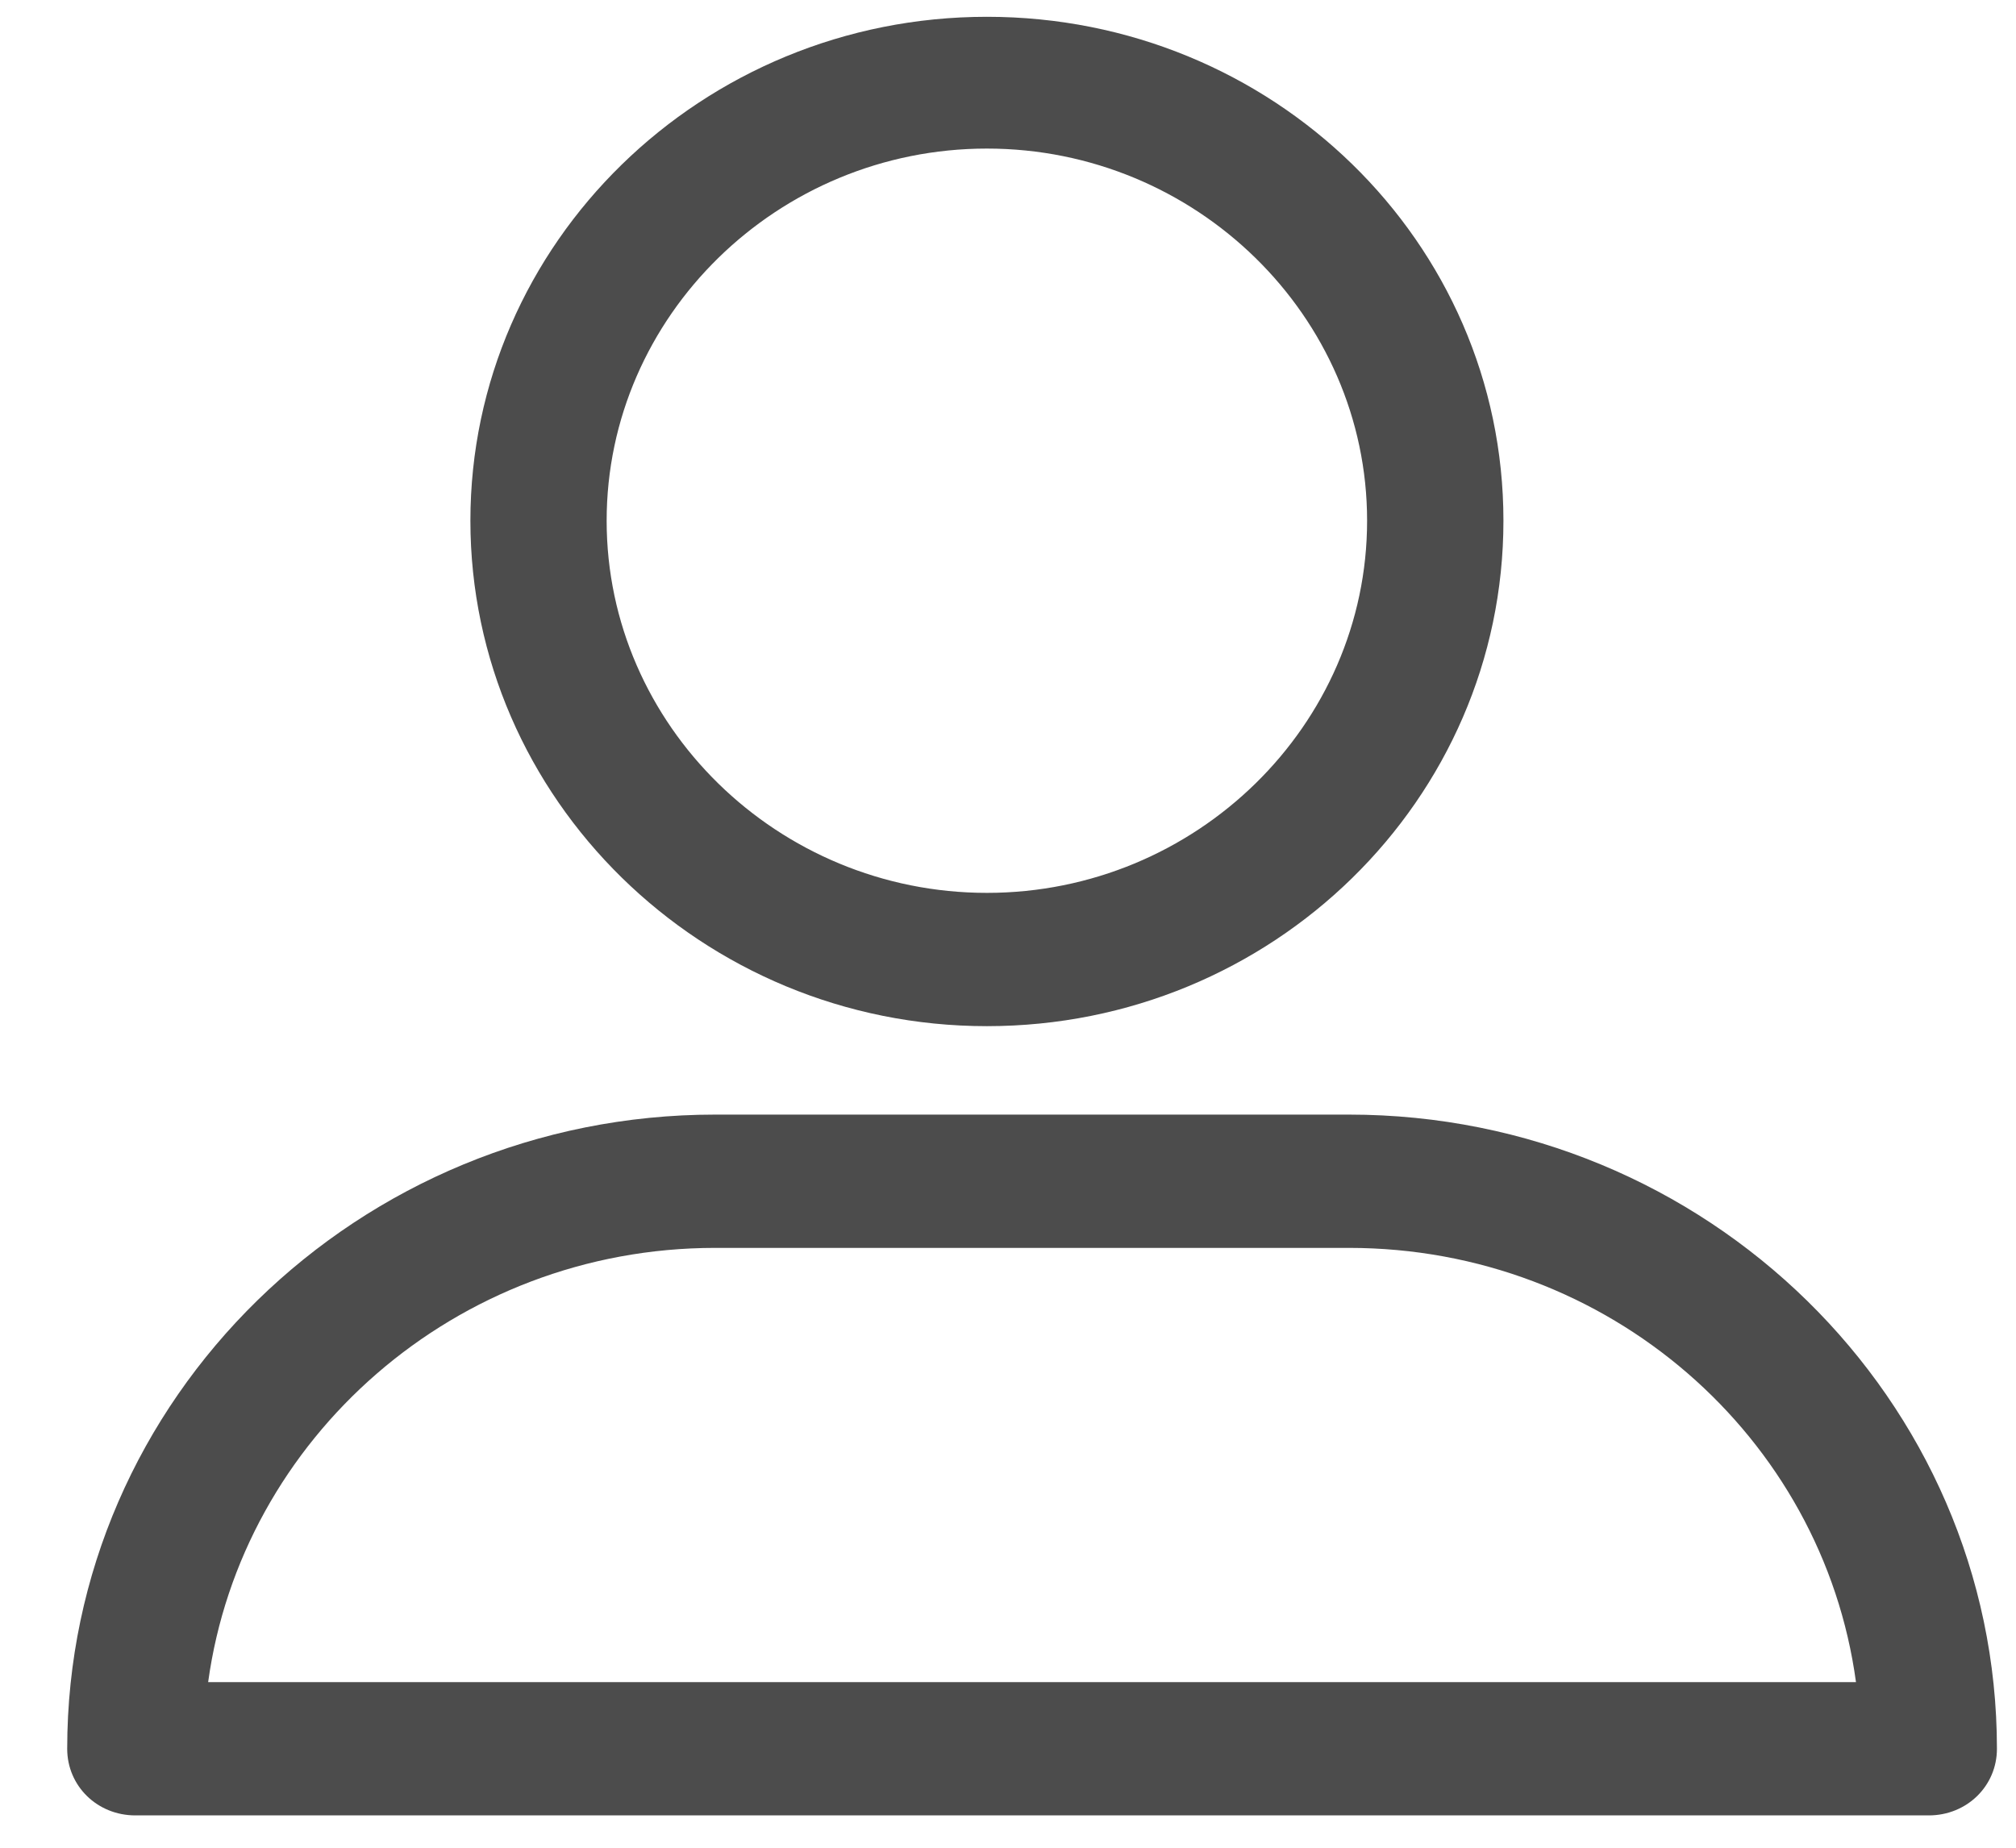
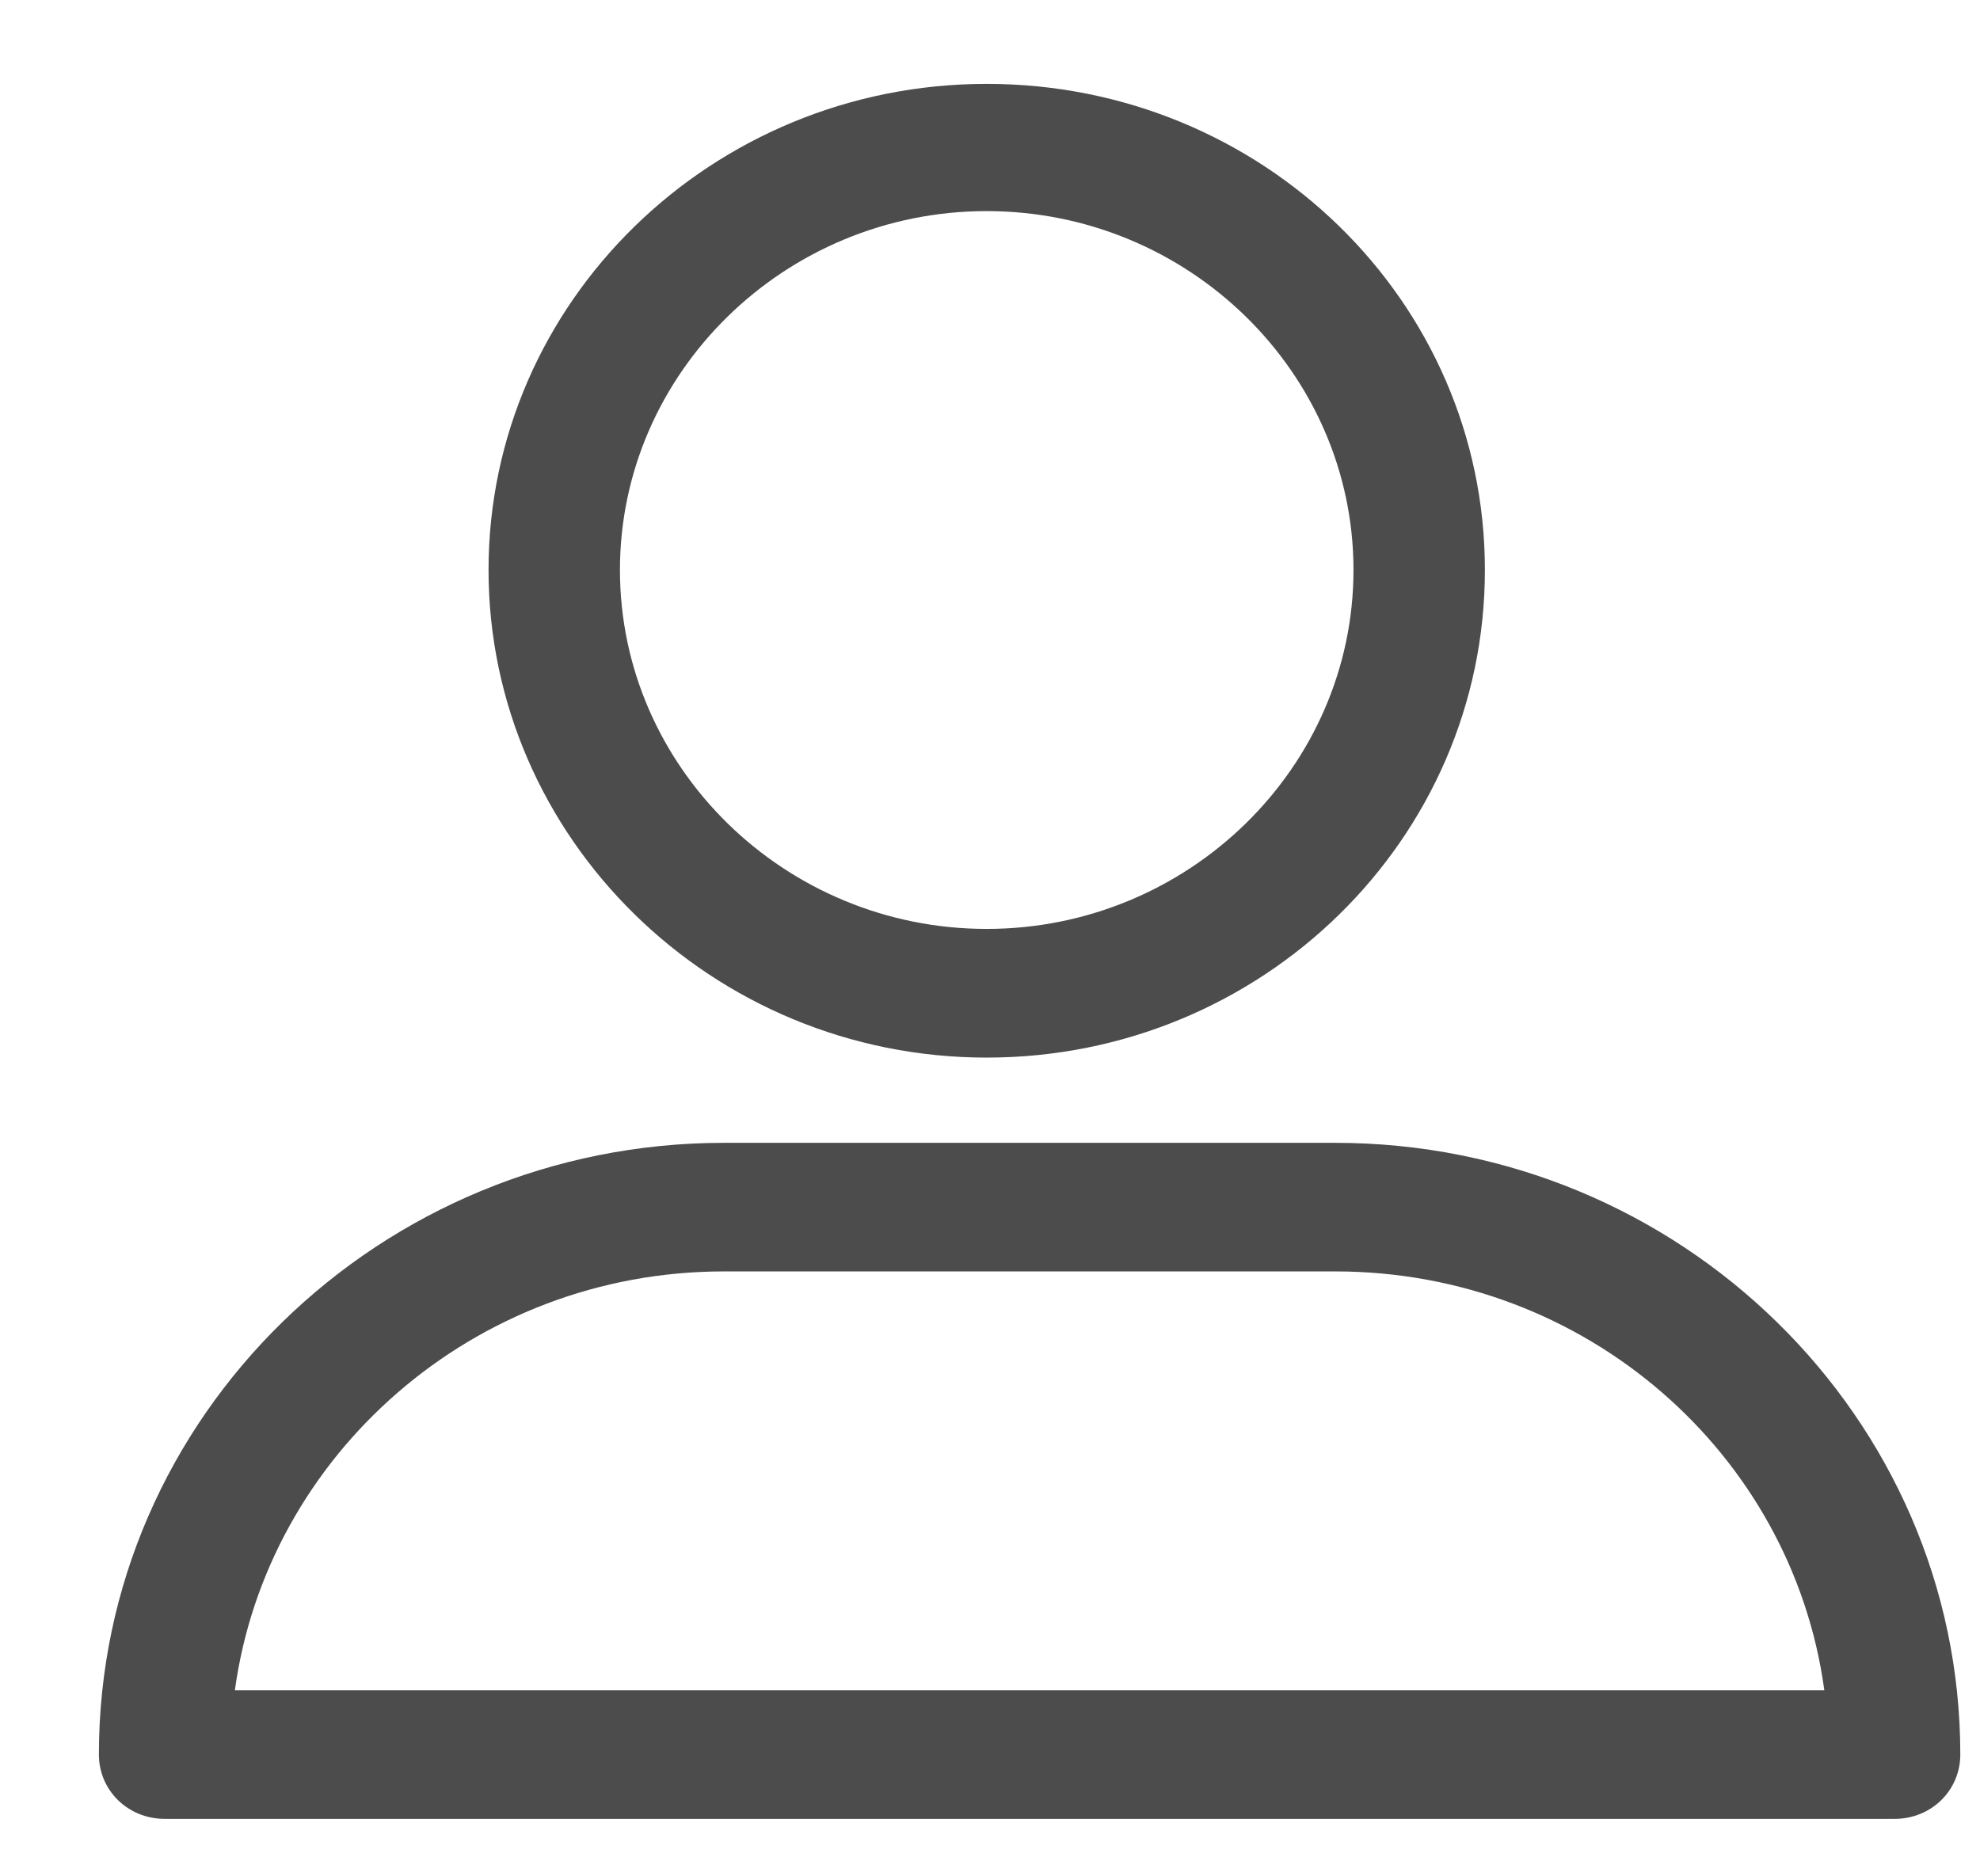
- <svg xmlns="http://www.w3.org/2000/svg" width="24" height="22" viewBox="0 0 24 22" fill="none">
-   <path opacity="0.7" d="M11.749 12.218C15.144 12.218 17.898 9.523 17.898 6.2C17.898 2.877 15.144 0.2 11.749 0.2C8.353 0.2 5.6 2.895 5.6 6.2C5.6 9.505 8.353 12.218 11.749 12.218ZM11.749 1.769C14.238 1.769 16.275 3.763 16.275 6.2C16.275 8.637 14.238 10.631 11.749 10.631C9.259 10.631 7.222 8.637 7.222 6.2C7.222 3.763 9.259 1.769 11.749 1.769Z" fill="black" />
-   <path opacity="0.7" d="M1.611 21.615H22.962C23.415 21.615 23.773 21.265 23.773 20.822C23.773 16.668 20.322 13.271 16.059 13.271H8.514C4.27 13.271 0.8 16.649 0.8 20.822C0.8 21.265 1.158 21.615 1.611 21.615ZM8.514 14.858H16.059C19.152 14.858 21.699 17.111 22.095 20.028H2.478C2.875 17.129 5.421 14.858 8.514 14.858Z" fill="black" />
+ <svg xmlns="http://www.w3.org/2000/svg" width="19" height="18" viewBox="0 0 19 18" fill="none">
+   <path opacity="0.7" d="M9.468 10.15C12.108 10.15 14.249 8.054 14.249 5.47C14.249 2.887 12.108 0.805 9.468 0.805C6.829 0.805 4.688 2.901 4.688 5.47C4.688 8.04 6.829 10.15 9.468 10.15ZM9.468 2.026C11.404 2.026 12.988 3.576 12.988 5.47C12.988 7.365 11.404 8.915 9.468 8.915C7.533 8.915 5.949 7.365 5.949 5.47C5.949 3.576 7.533 2.026 9.468 2.026Z" fill="black" />
+   <path opacity="0.7" d="M1.58 17.456H18.181C18.533 17.456 18.811 17.183 18.811 16.839C18.811 13.609 16.128 10.968 12.813 10.968H6.947C3.648 10.968 0.949 13.595 0.949 16.839C0.949 17.183 1.228 17.456 1.58 17.456ZM6.947 12.202H12.813C15.218 12.202 17.198 13.954 17.506 16.221H2.254C2.562 13.968 4.542 12.202 6.947 12.202Z" fill="black" />
</svg>
